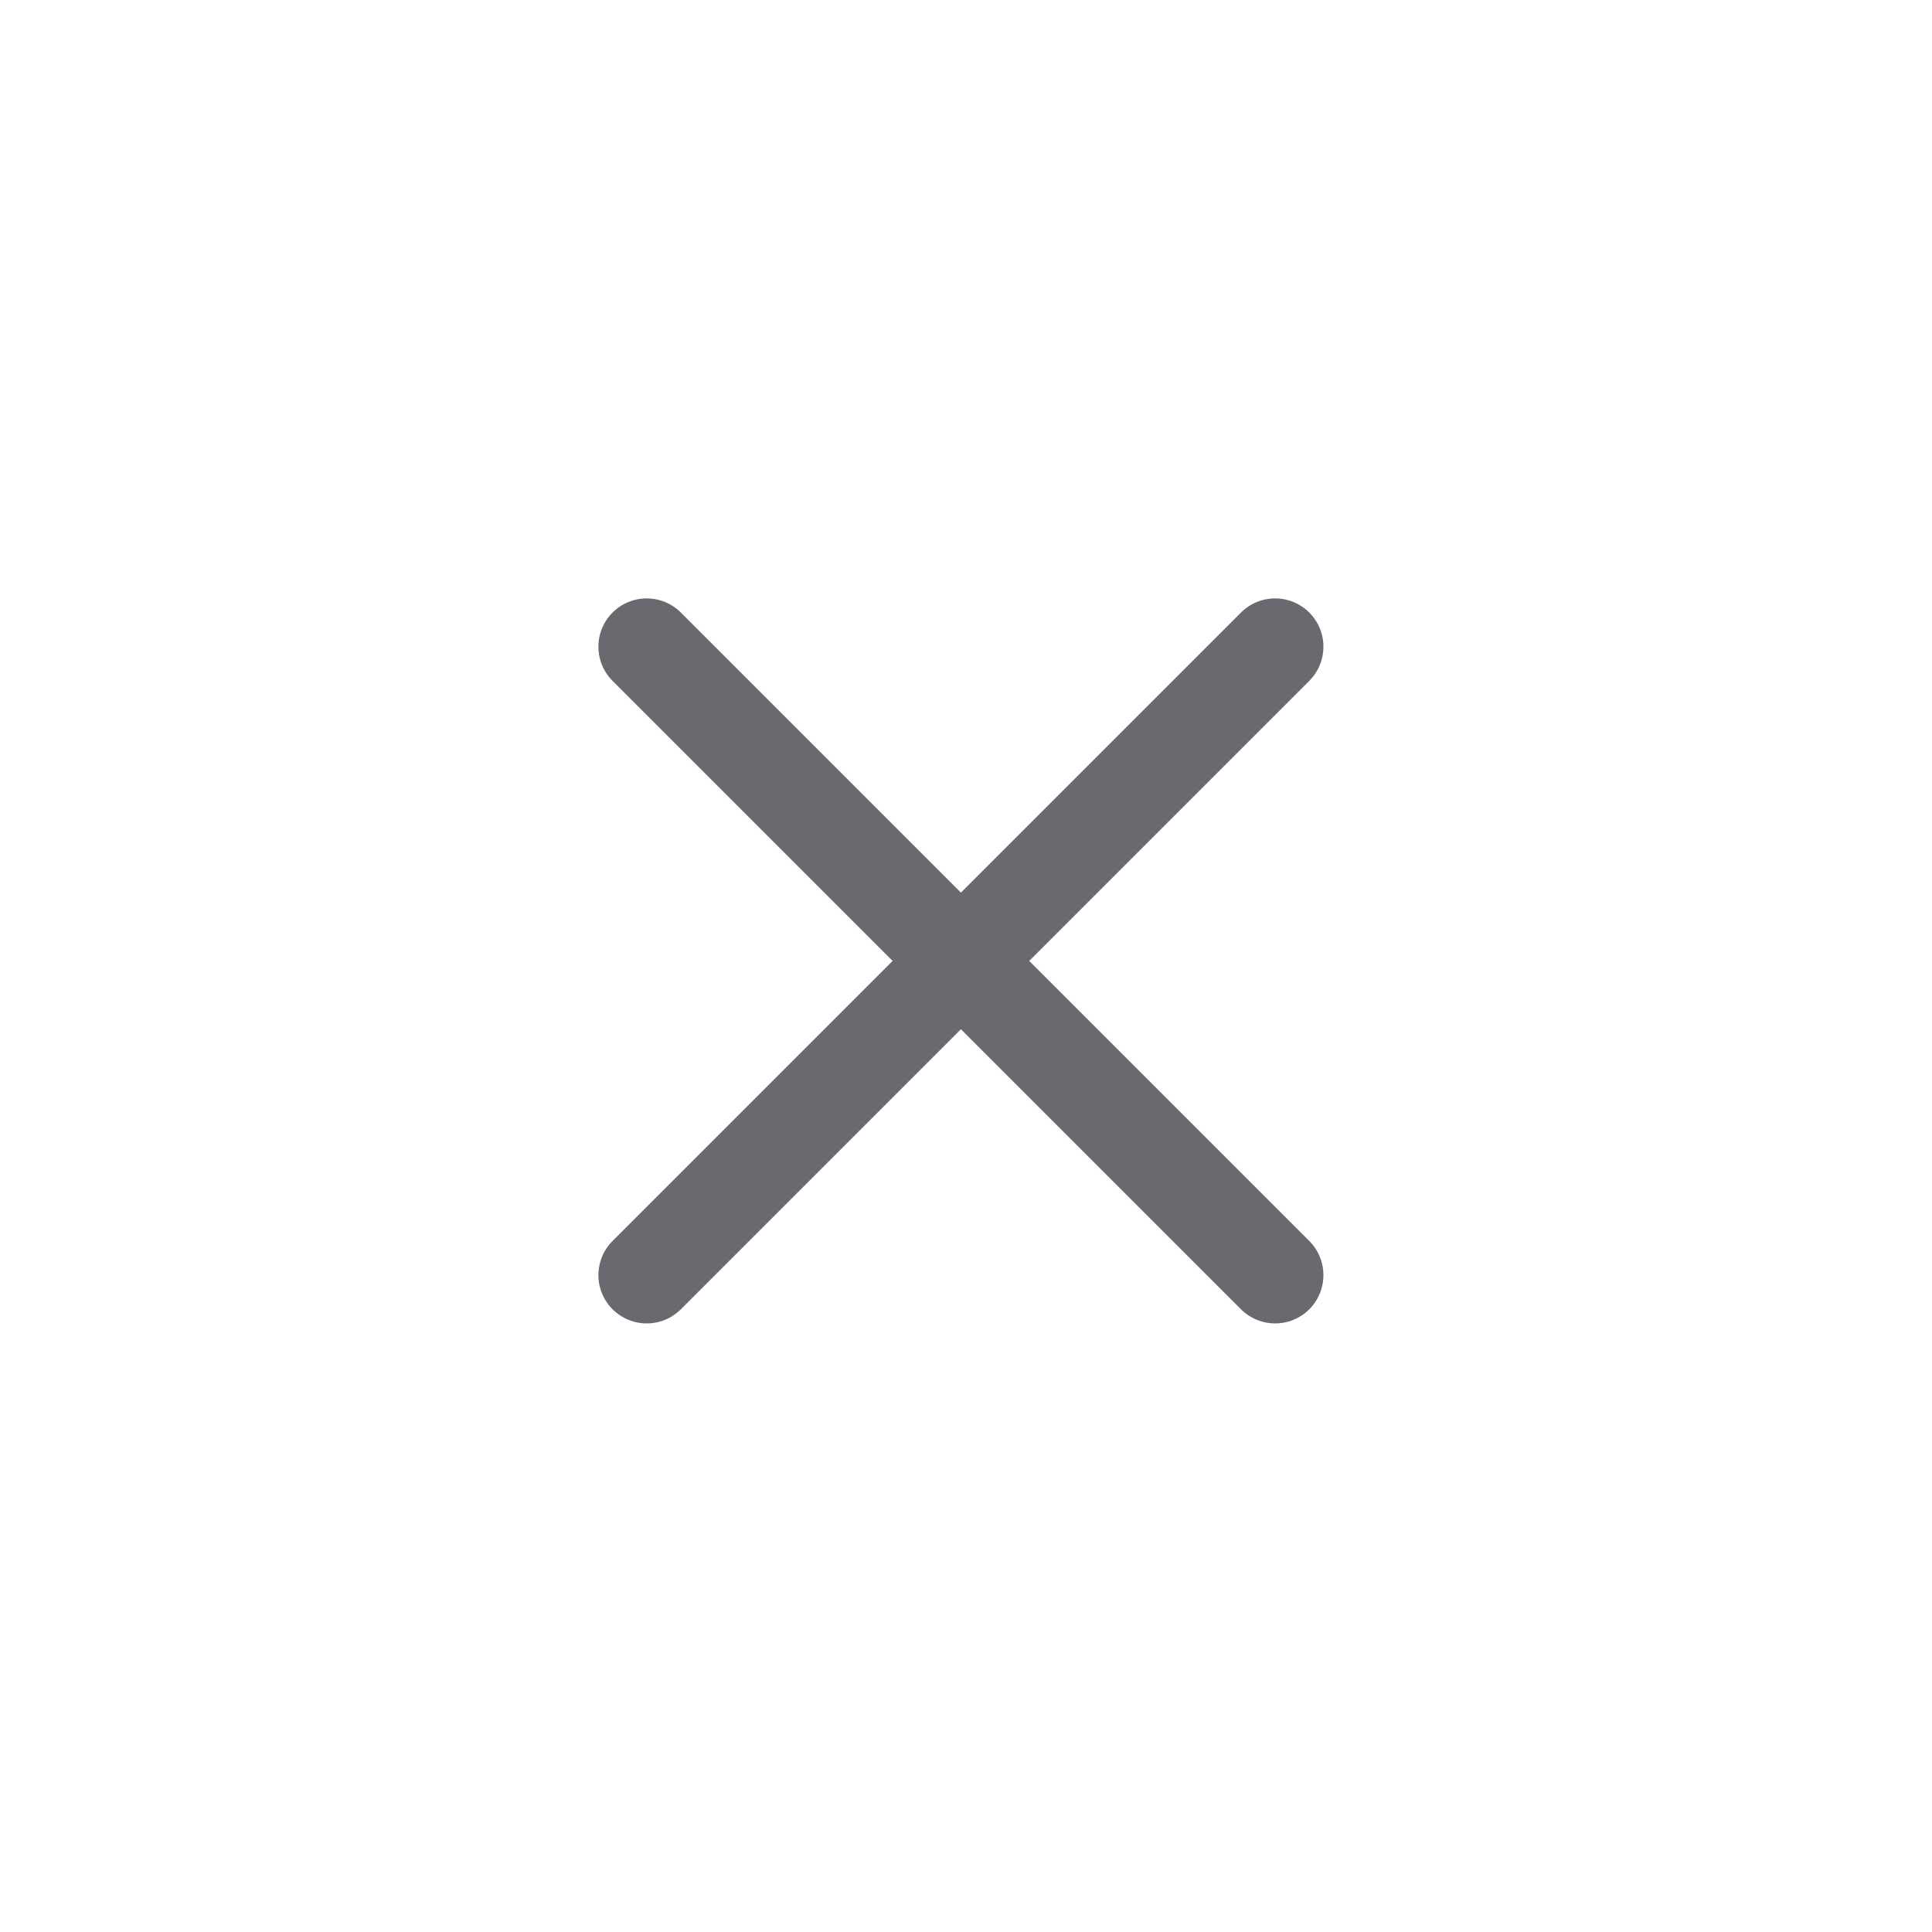
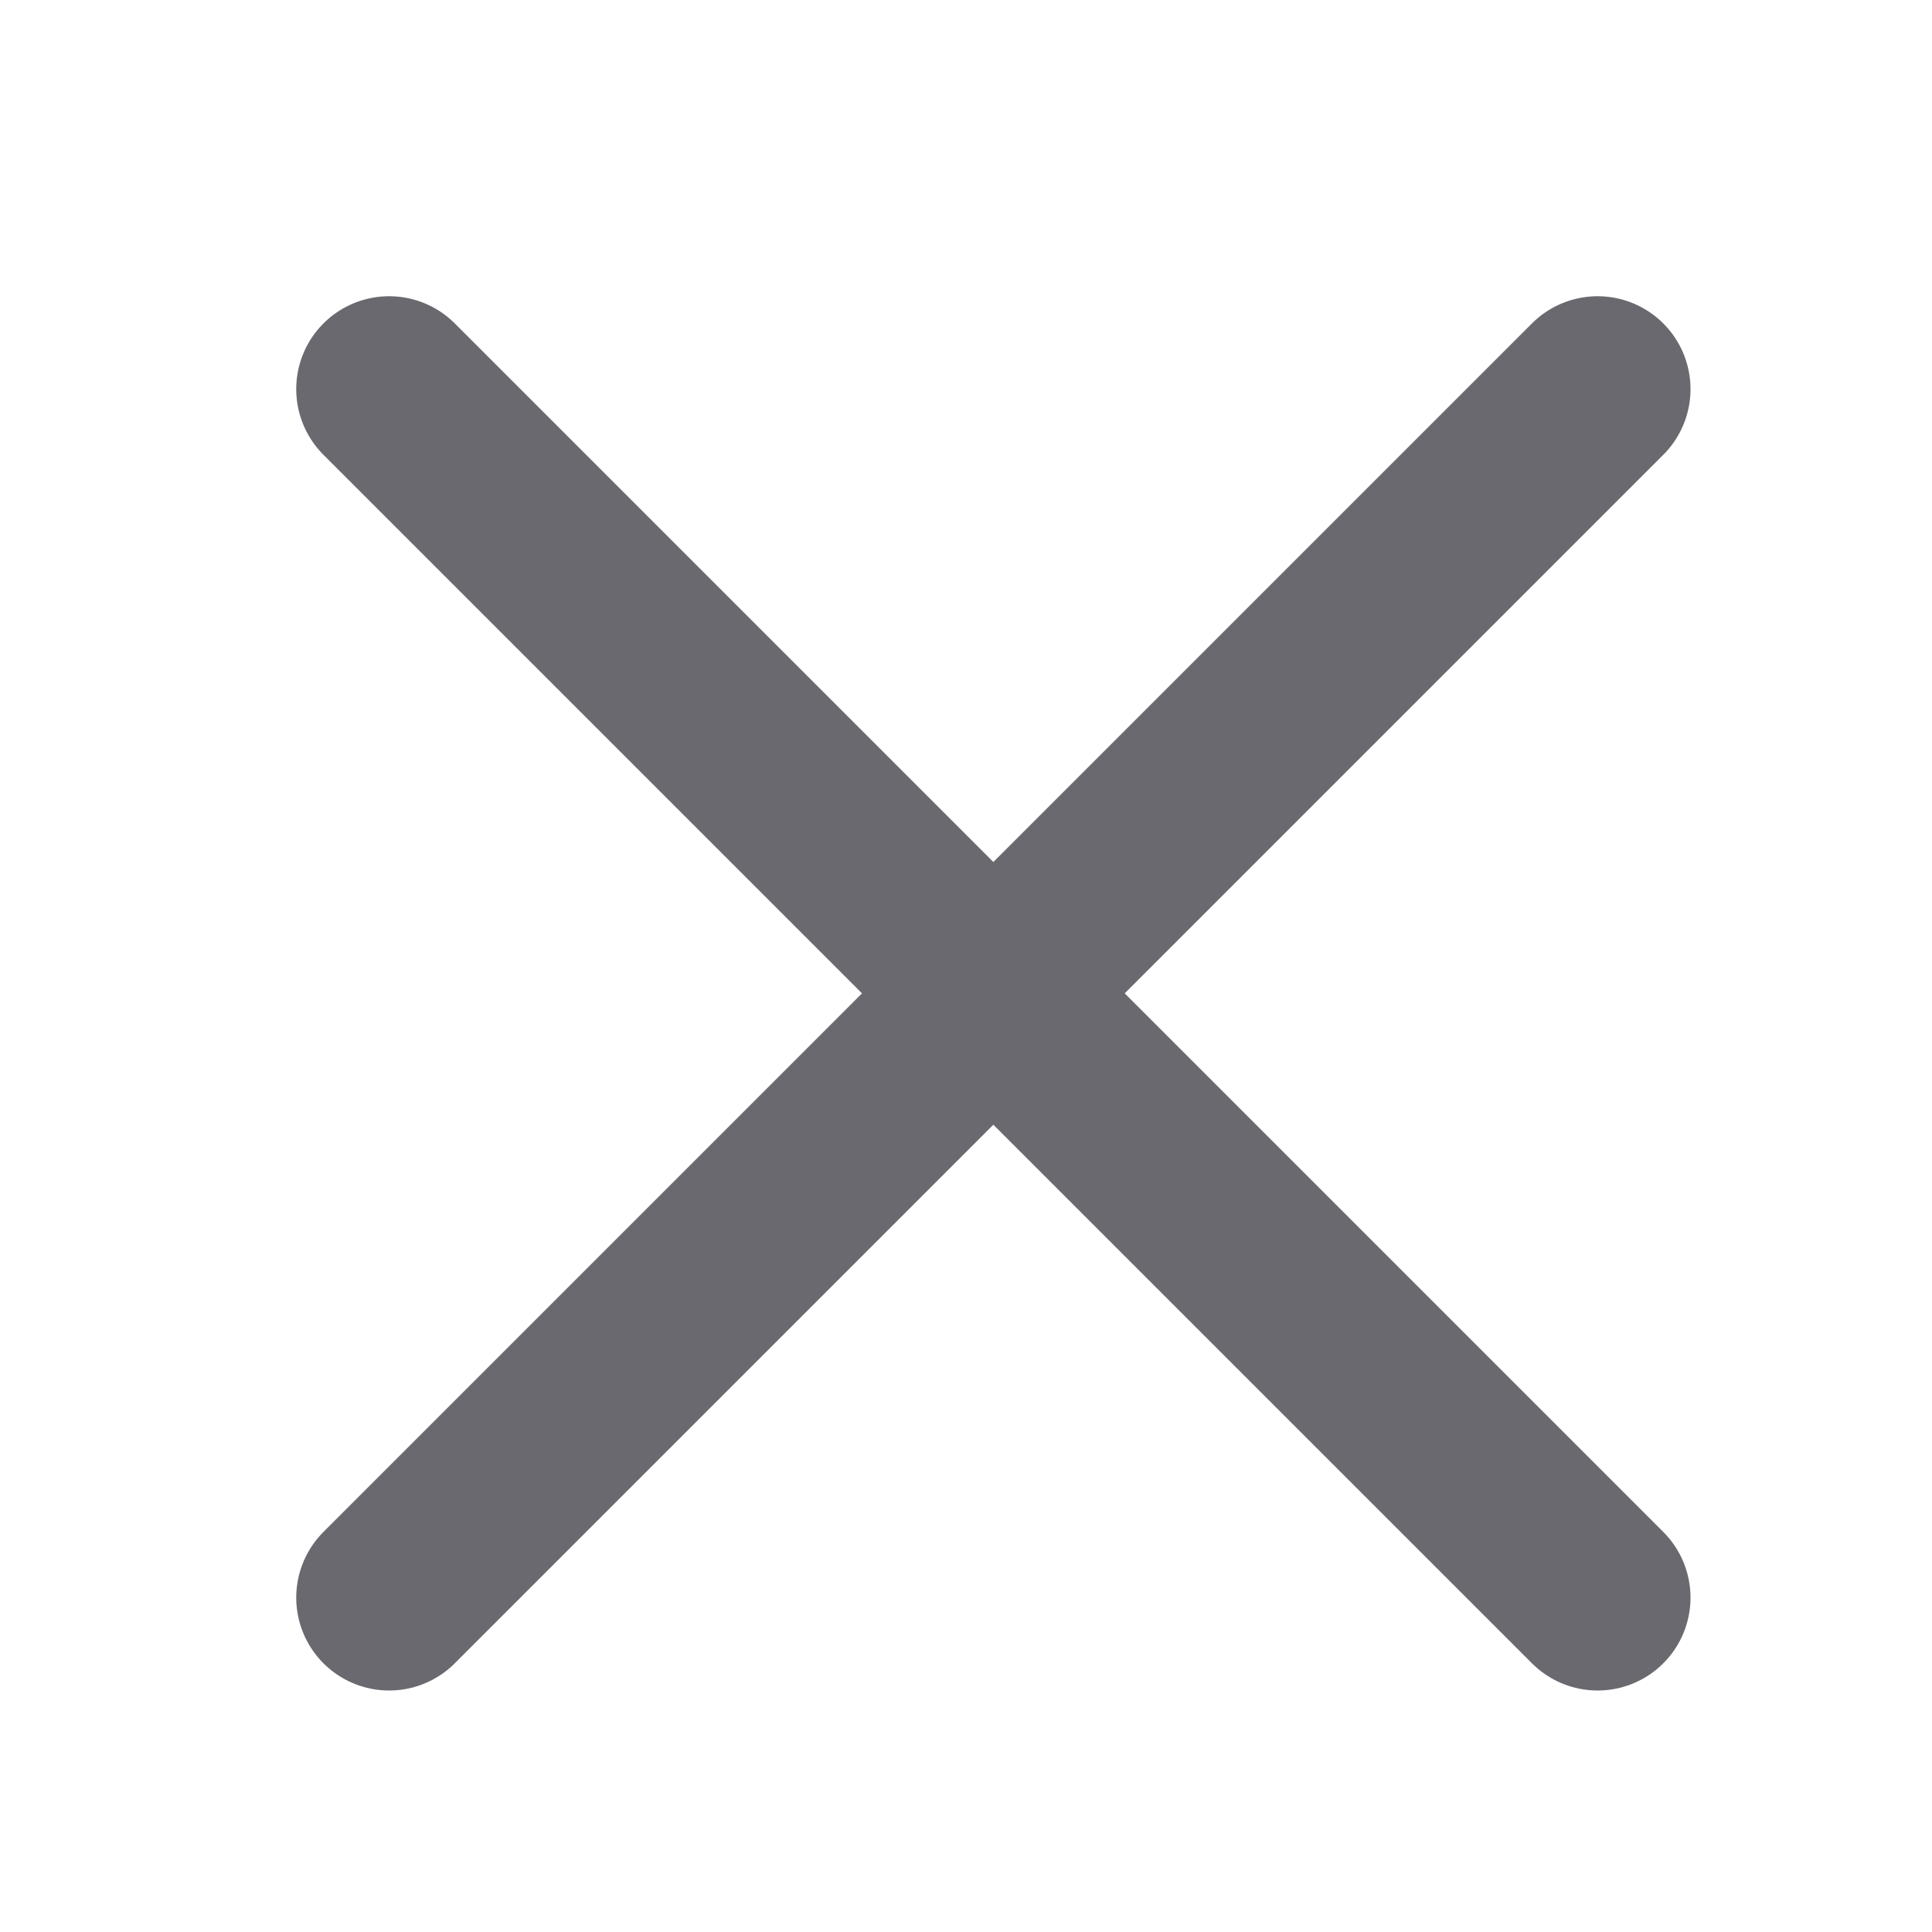
- <svg xmlns="http://www.w3.org/2000/svg" width="100" height="100" viewBox="0 0 100 100" fill="none">
-   <path d="M33.473 33.473L66 66" stroke="#69696F" stroke-width="5" stroke-linecap="round" />
-   <path d="M66 33.473L33.473 66" stroke="#69696F" stroke-width="5" stroke-linecap="round" />
+ <svg xmlns="http://www.w3.org/2000/svg" width="52" height="52" viewBox="0 0 52 52" fill="none">
+   <path d="M10.473 10.473L43 43" stroke="#69696F" stroke-width="5" stroke-linecap="round" />
+   <path d="M43 10.473L10.473 43" stroke="#69696F" stroke-width="5" stroke-linecap="round" />
</svg>
